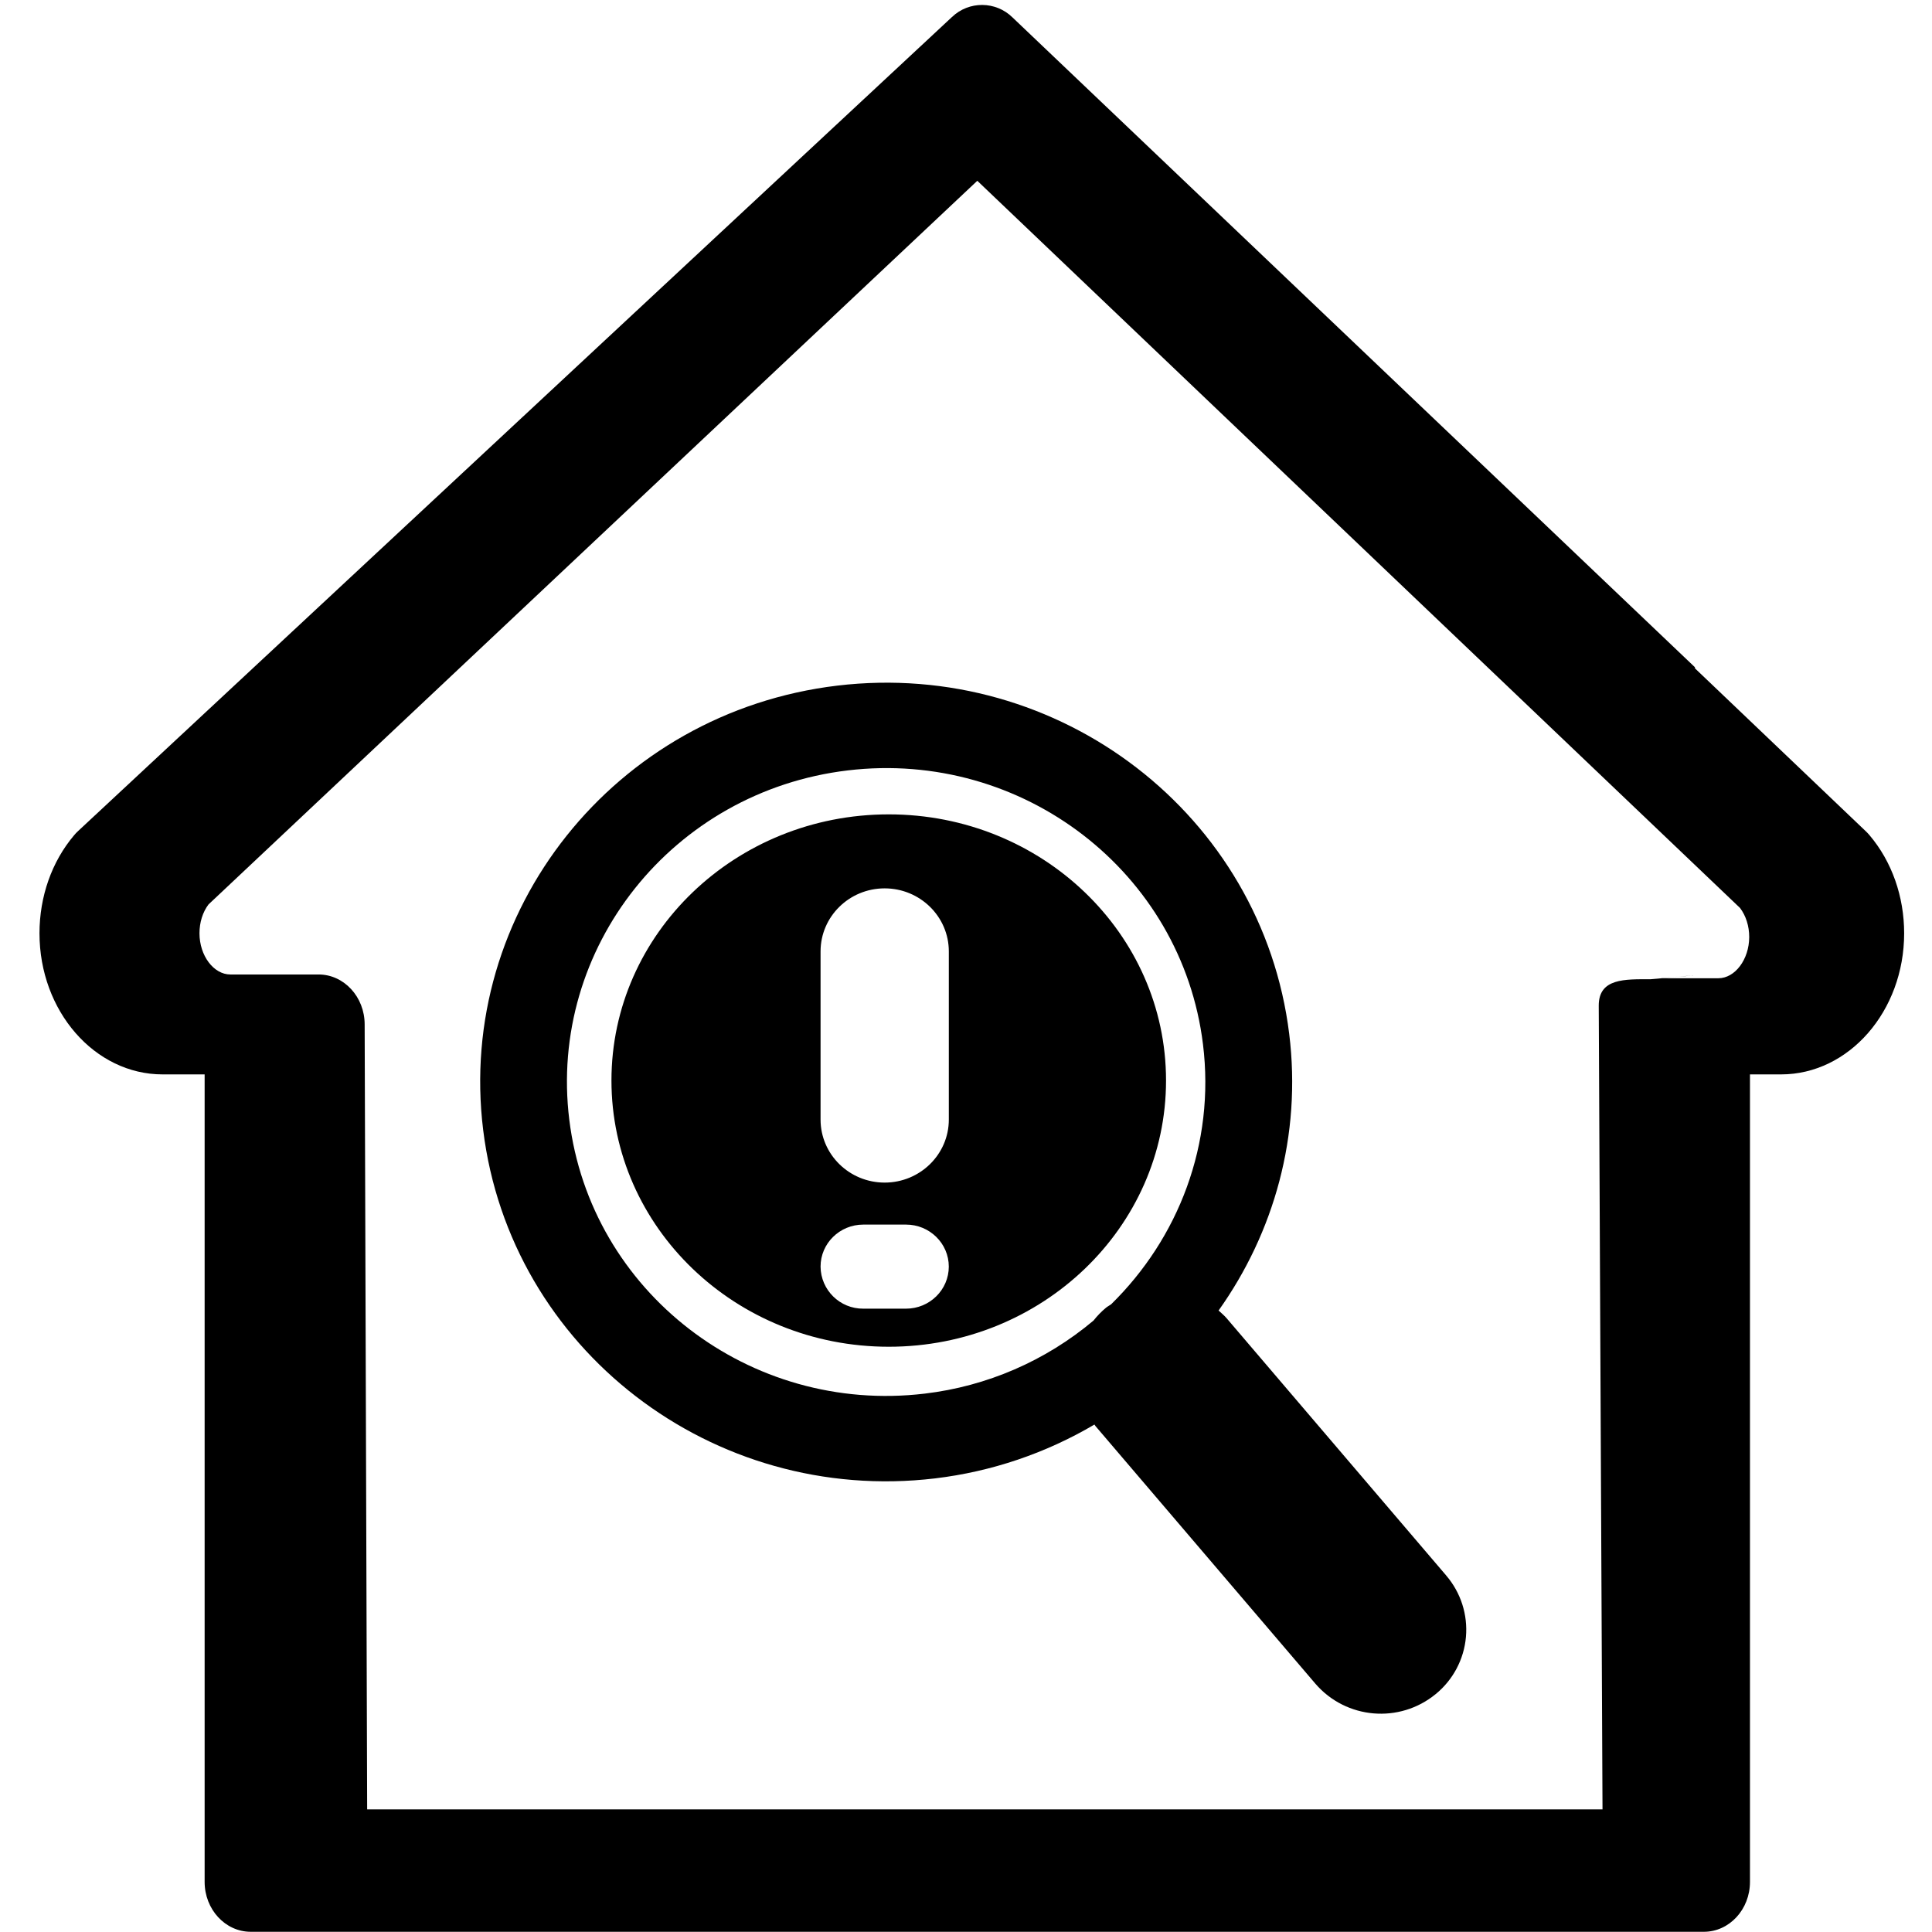
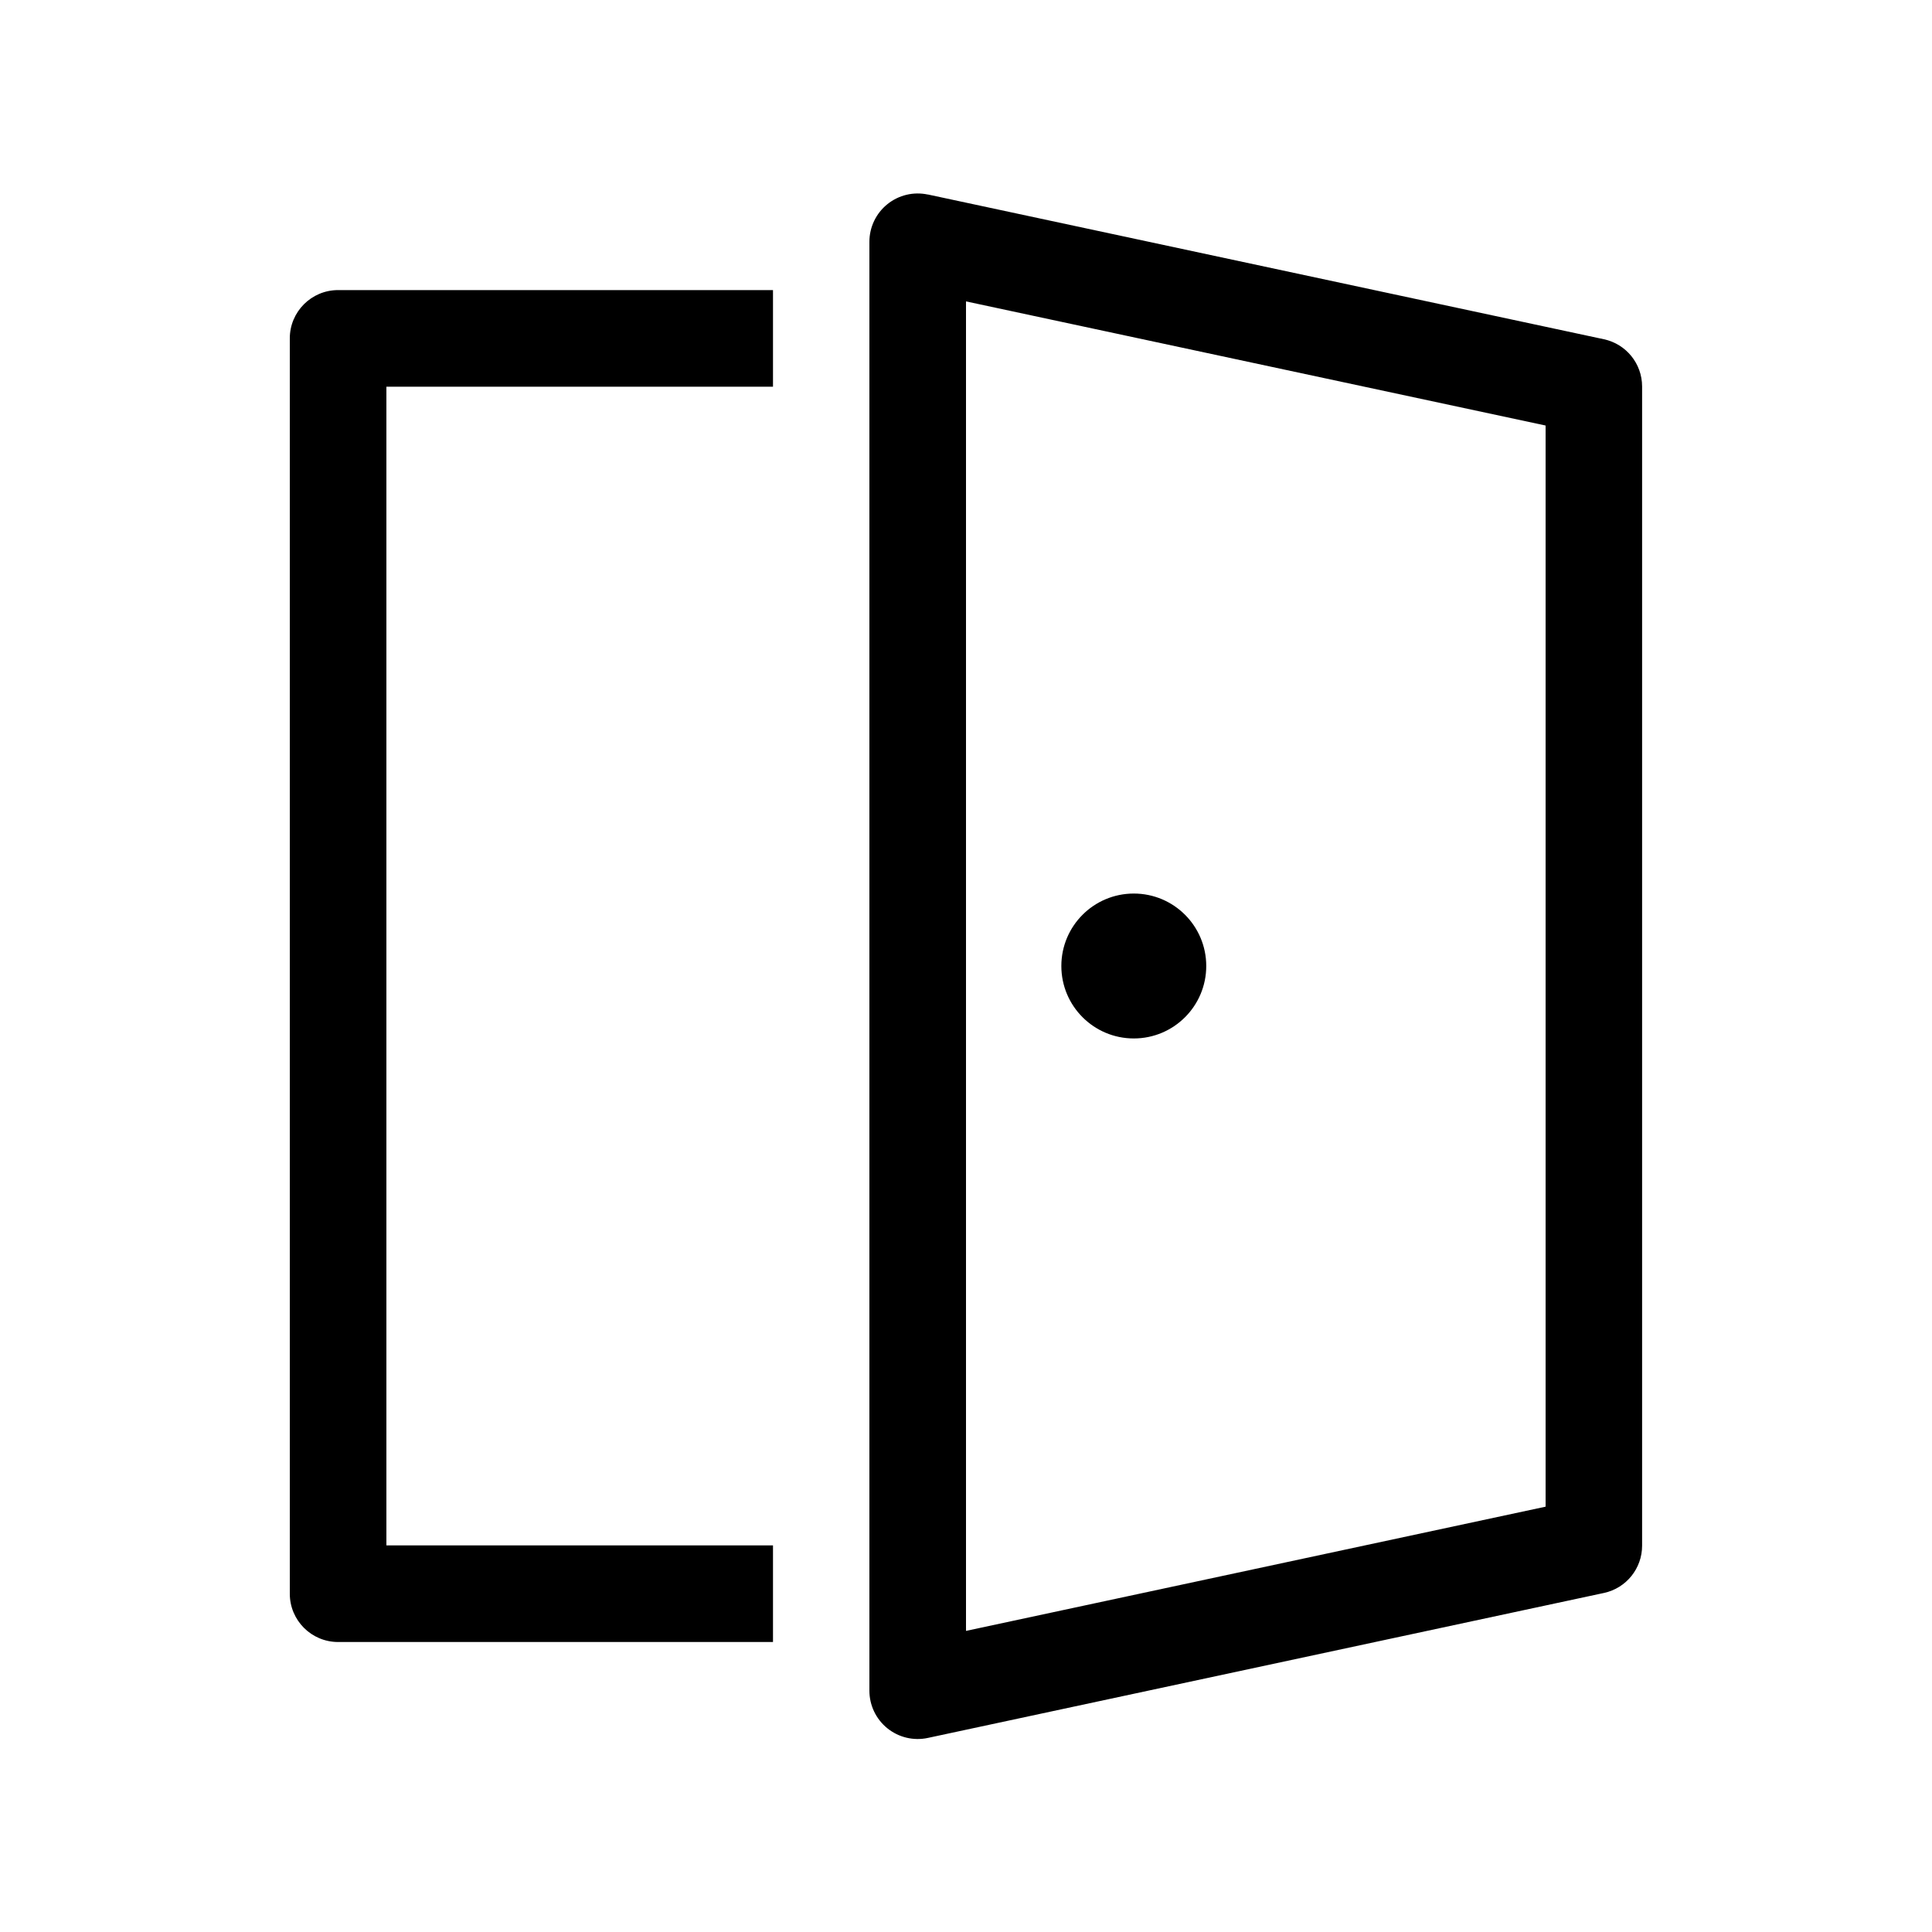
- <svg xmlns="http://www.w3.org/2000/svg" t="1644119640964" class="icon" viewBox="0 0 1024 1024" version="1.1" p-id="7598" width="200" height="200">
-   <defs>
-     <style type="text/css" />
-   </defs>
-   <path d="M471.069 431.632c-81.206 0-146.986 63.161-146.986 141.061 0 77.933 65.796 141.109 146.986 141.109 81.159 0 146.954-63.177 146.954-141.109 0-77.901-65.796-141.061-146.954-141.061z m9.151 261.985h-22.677a22.47 22.47 0 0 1-22.629-22.294c0-12.297 10.141-22.262 22.645-22.262h22.677c12.472 0 22.645 9.981 22.645 22.262 0 12.329-10.173 22.294-22.661 22.294z m22.677-100.227c0 18.445-15.251 33.409-34.016 33.409-18.749 0-33.968-14.964-33.968-33.409v-89.112c0-18.461 15.219-33.425 33.968-33.425 18.765 0 34.016 14.964 34.016 33.425v89.112z m263.662 241.703l-116.5-136.494c-1.31-1.485-2.779-2.715-4.184-3.992 29.321-41.234 44.077-92.721 37.433-146.603-14.309-116.037-121.53-198.664-239.531-184.611-117.985 14.101-202.018 119.566-187.677 235.587 14.309 116.037 121.53 198.664 239.547 184.595a217.03 217.03 0 0 0 84.432-28.538c0.208 0.256 0.335 0.575 0.575 0.846l116.516 136.494a45.817 45.817 0 0 0 63.815 5.494 44.061 44.061 0 0 0 5.557-62.777zM588.879 691.333c-0.878 0.655-1.837 1.086-2.667 1.789a44.444 44.444 0 0 0-6.612 6.787 169.935 169.935 0 0 1-89.527 38.743c-92.769 11.051-177.057-53.914-188.332-145.118-11.259-91.22 54.824-174.135 147.577-185.202 92.721-11.067 177.073 53.898 188.284 145.118 6.548 52.94-13.063 102.957-48.708 137.883z" p-id="7599" />
-   <path d="M990.887 442.683a25.009 25.009 0 0 0-1.868-1.996l-90.693-86.492 0.032-0.527L536.641 9.231a23.044 23.044 0 0 0-32.083-0.208L41.37 440.495c-0.735 0.671-1.437 1.405-2.092 2.204-11.834 13.974-18.349 32.483-18.349 51.982 0 41.234 29.257 74.771 65.237 74.771h22.294v427.991c0 14.612 10.955 26.446 24.434 26.446h770.176c13.51 0 24.45-11.834 24.45-26.446v-427.991h16.481c35.964 0 65.237-33.537 65.237-74.771 0-19.531-6.5-38.008-18.349-51.998z m-80.136 75.809h-30.023c-1.868 0 18.285-1.709 16.481-1.262-1.741-0.447-20.505 1.789-22.39 1.789-13.51 0-27.452-0.639-27.452 13.974l1.996 426.011h-654.762L193.275 542.973c0-14.612-10.955-26.478-24.434-26.478H122.097c-8.863 0-16.369-9.981-16.369-21.815 0-5.813 1.693-11.195 4.791-15.315L517.989 95.819 922.264 481.25c3.114 4.136 4.855 9.566 4.855 15.411-0.032 11.85-7.506 21.831-16.369 21.831z" p-id="7600" />
+ <svg xmlns="http://www.w3.org/2000/svg" viewBox="0 0 20 20">
+   <g fill="none">
+     <path d="M12.487 10a.75.75 0 1 1-1.5 0a.75.75 0 0 1 1.5 0zM9.605 2.014A.5.5 0 0 0 9 2.502v15a.5.5 0 0 0 .605.489l7-1.501a.5.5 0 0 0 .394-.49V4a.5.5 0 0 0-.395-.488l-7-1.499zM10 16.883V3.12l6 1.285v11.192l-6 1.286zm-1.998.115v-1H4V4.003h4.002v-1H3.5a.5.5 0 0 0-.5.5v12.995a.5.5 0 0 0 .5.5h4.502z" fill="currentColor" />
+   </g>
</svg>
